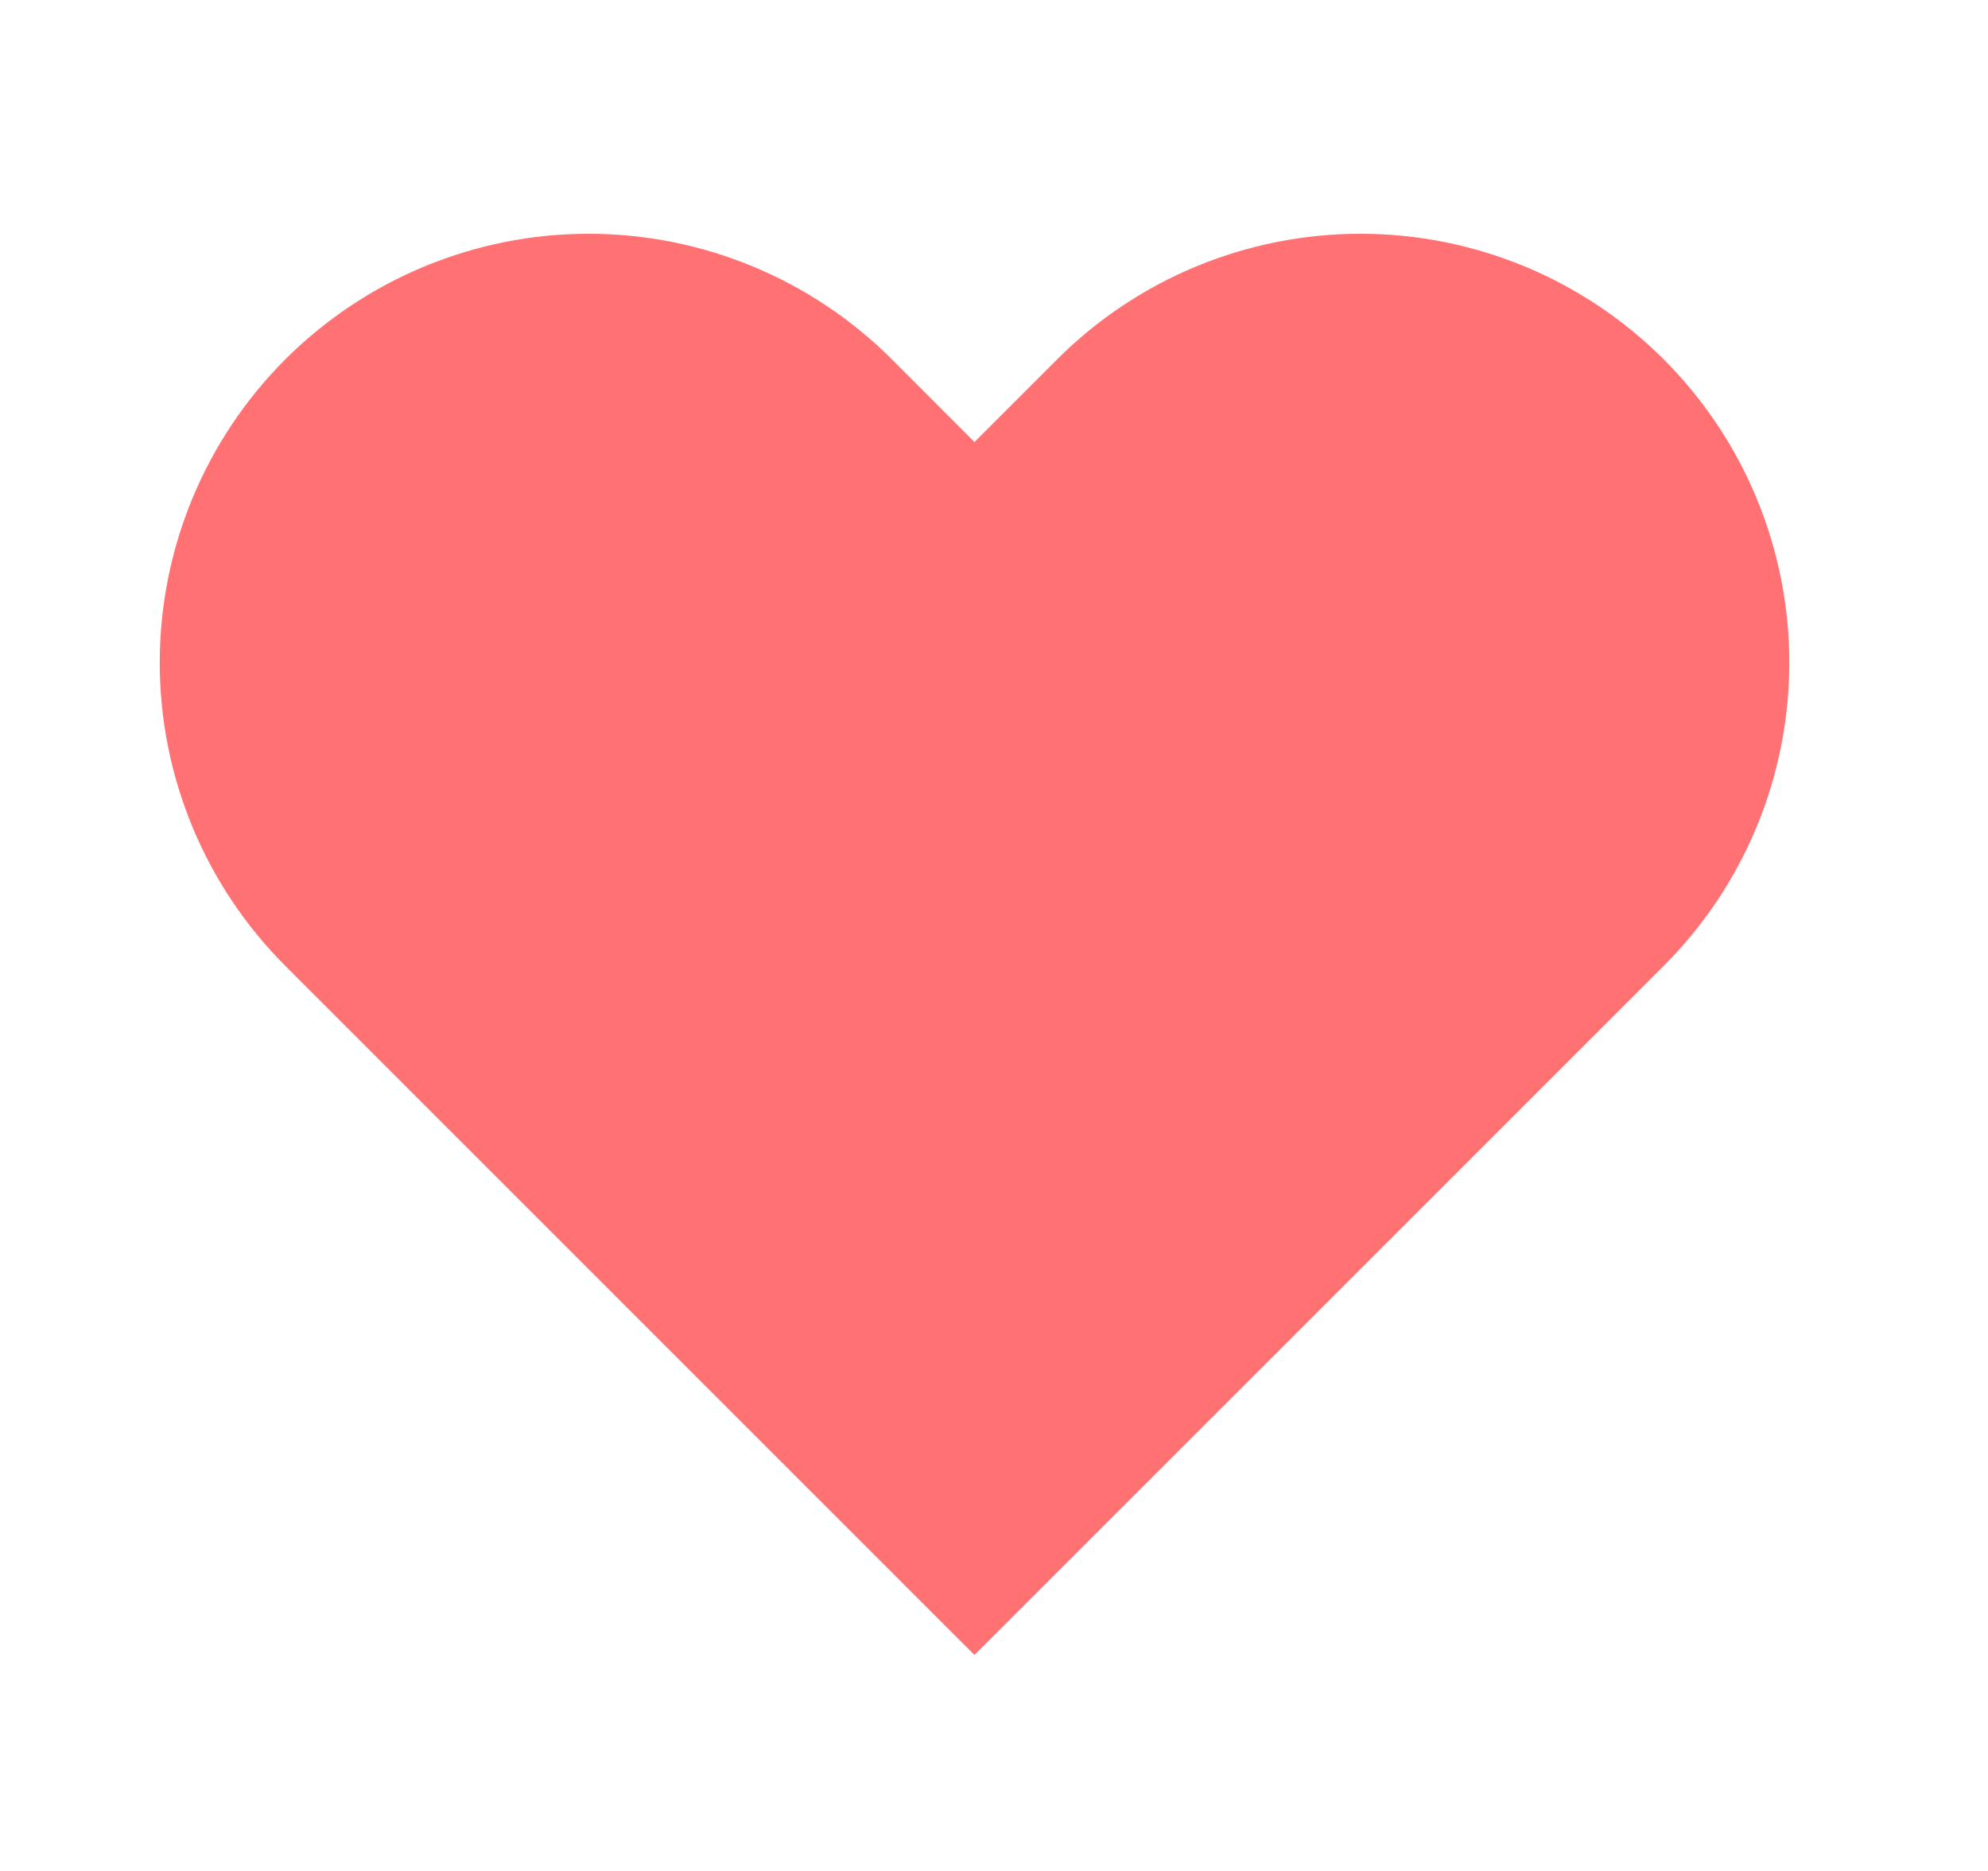
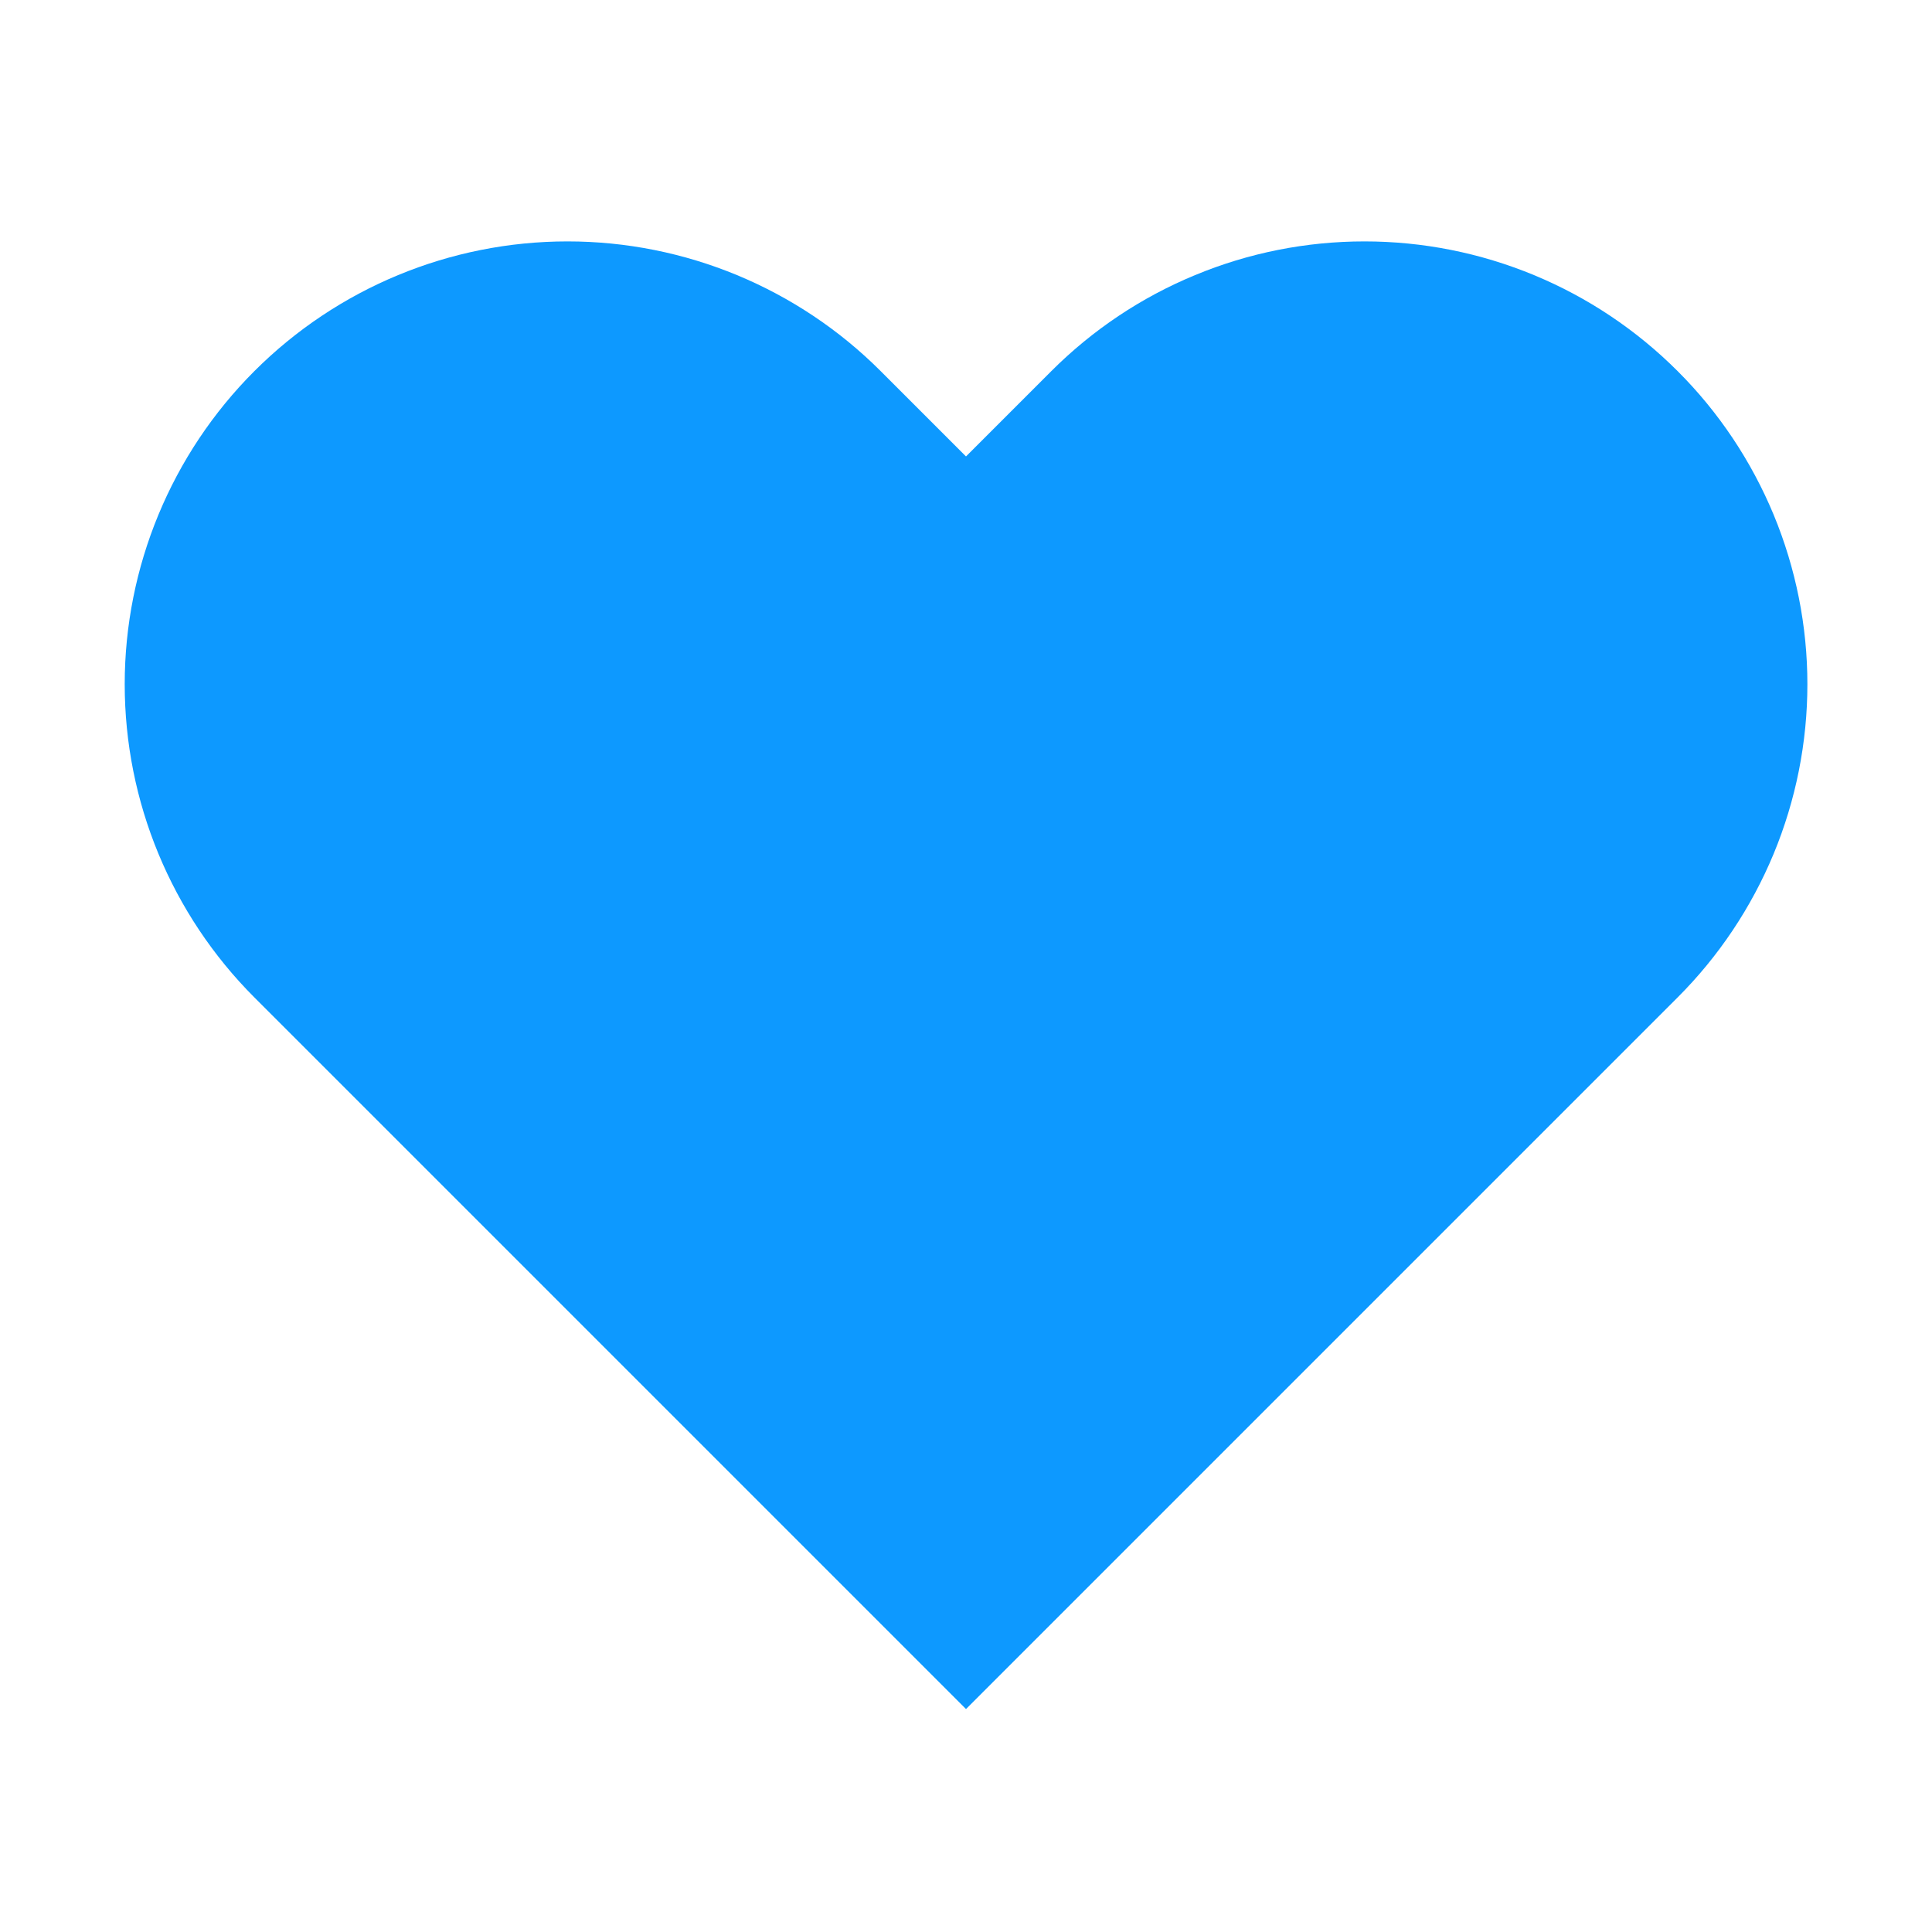
- <svg xmlns="http://www.w3.org/2000/svg" width="17" height="16" viewBox="0 0 17 16" fill="none">
-   <path d="M14.227 3.073C13.886 2.733 13.482 2.462 13.037 2.278C12.592 2.094 12.115 1.999 11.633 1.999C11.152 1.999 10.675 2.094 10.23 2.278C9.785 2.462 9.38 2.733 9.04 3.073L8.333 3.78L7.627 3.073C6.939 2.386 6.006 1.999 5.033 1.999C4.061 1.999 3.128 2.386 2.44 3.073C1.752 3.761 1.366 4.694 1.366 5.667C1.366 6.639 1.752 7.572 2.44 8.26L8.333 14.153L14.227 8.26C14.567 7.919 14.838 7.515 15.022 7.07C15.206 6.625 15.301 6.148 15.301 5.667C15.301 5.185 15.206 4.708 15.022 4.263C14.838 3.818 14.567 3.414 14.227 3.073Z" fill="#FF7173" />
+ <svg xmlns="http://www.w3.org/2000/svg" width="20" height="20" viewBox="0 0 20 20" fill="none">
+   <path d="M17.367 3.842C16.941 3.416 16.436 3.078 15.88 2.848C15.323 2.617 14.727 2.499 14.125 2.499C13.523 2.499 12.927 2.617 12.371 2.848C11.814 3.078 11.309 3.416 10.883 3.842L10 4.725L9.117 3.842C8.257 2.982 7.091 2.499 5.875 2.499C4.659 2.499 3.493 2.982 2.633 3.842C1.774 4.701 1.291 5.868 1.291 7.083C1.291 8.299 1.774 9.465 2.633 10.325L10 17.692L17.367 10.325C17.793 9.899 18.13 9.394 18.361 8.838C18.591 8.282 18.71 7.685 18.71 7.083C18.71 6.481 18.591 5.885 18.361 5.329C18.13 4.773 17.793 4.267 17.367 3.842Z" fill="#0D99FF" />
</svg>
